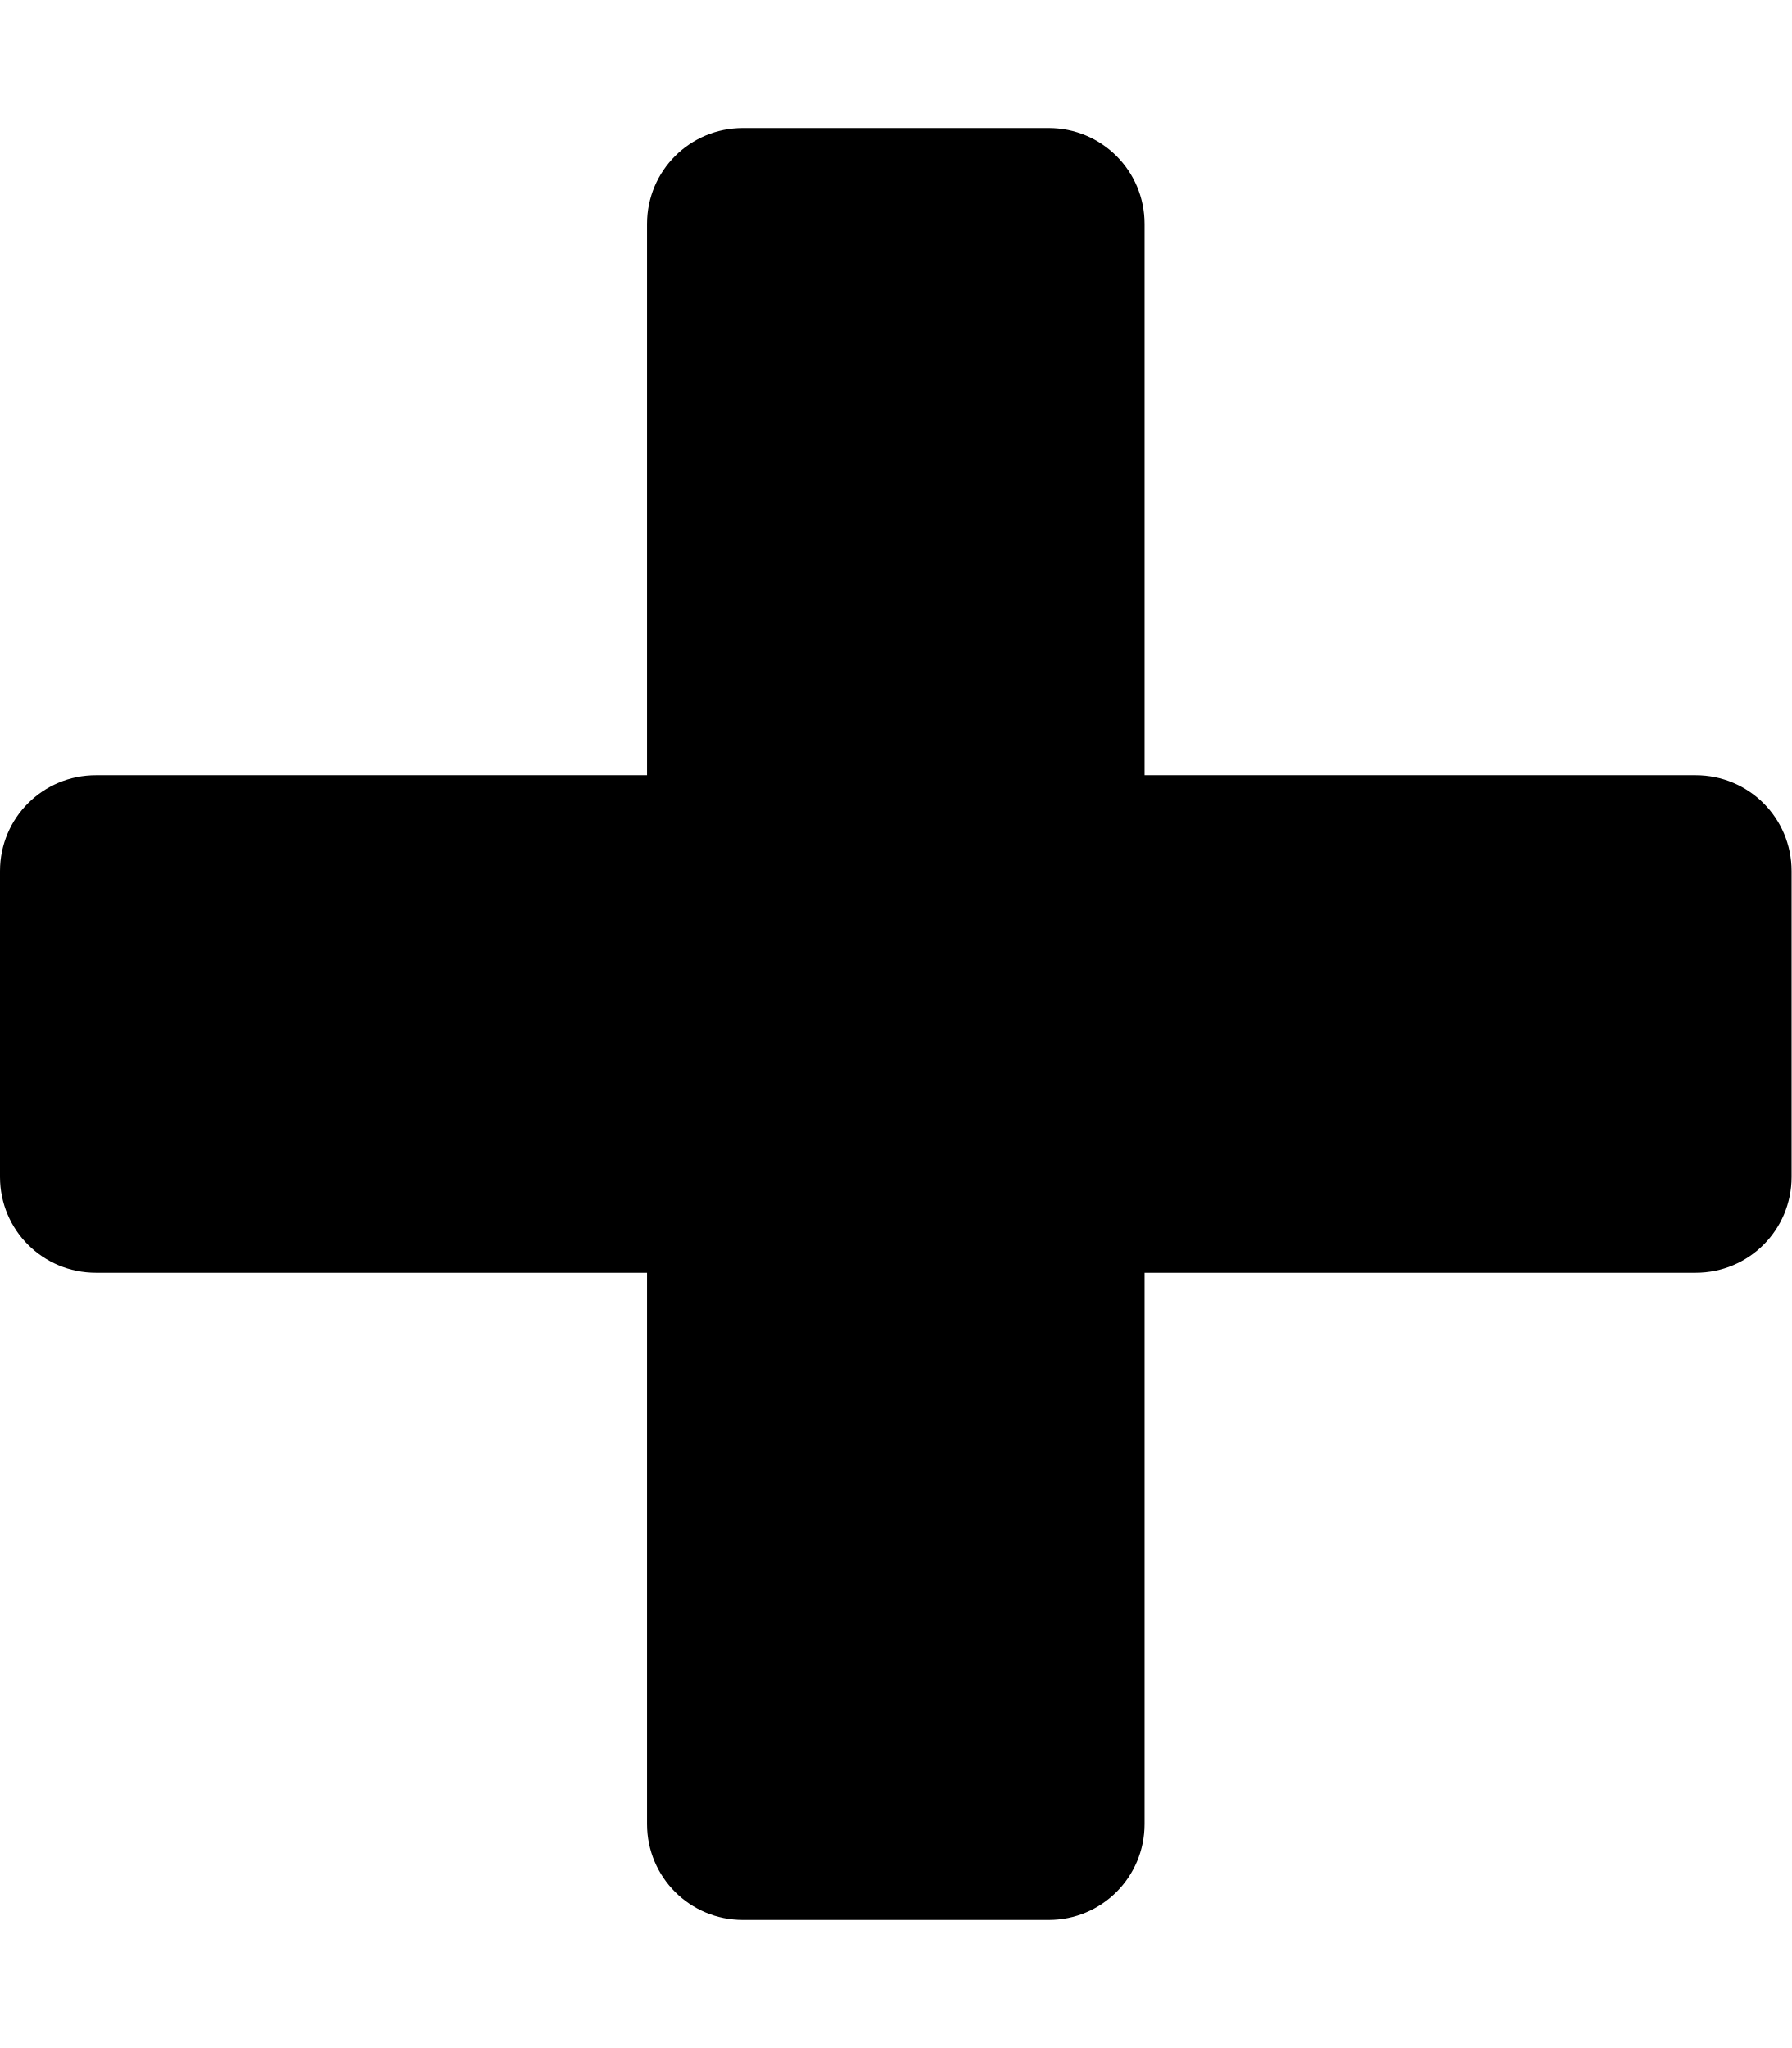
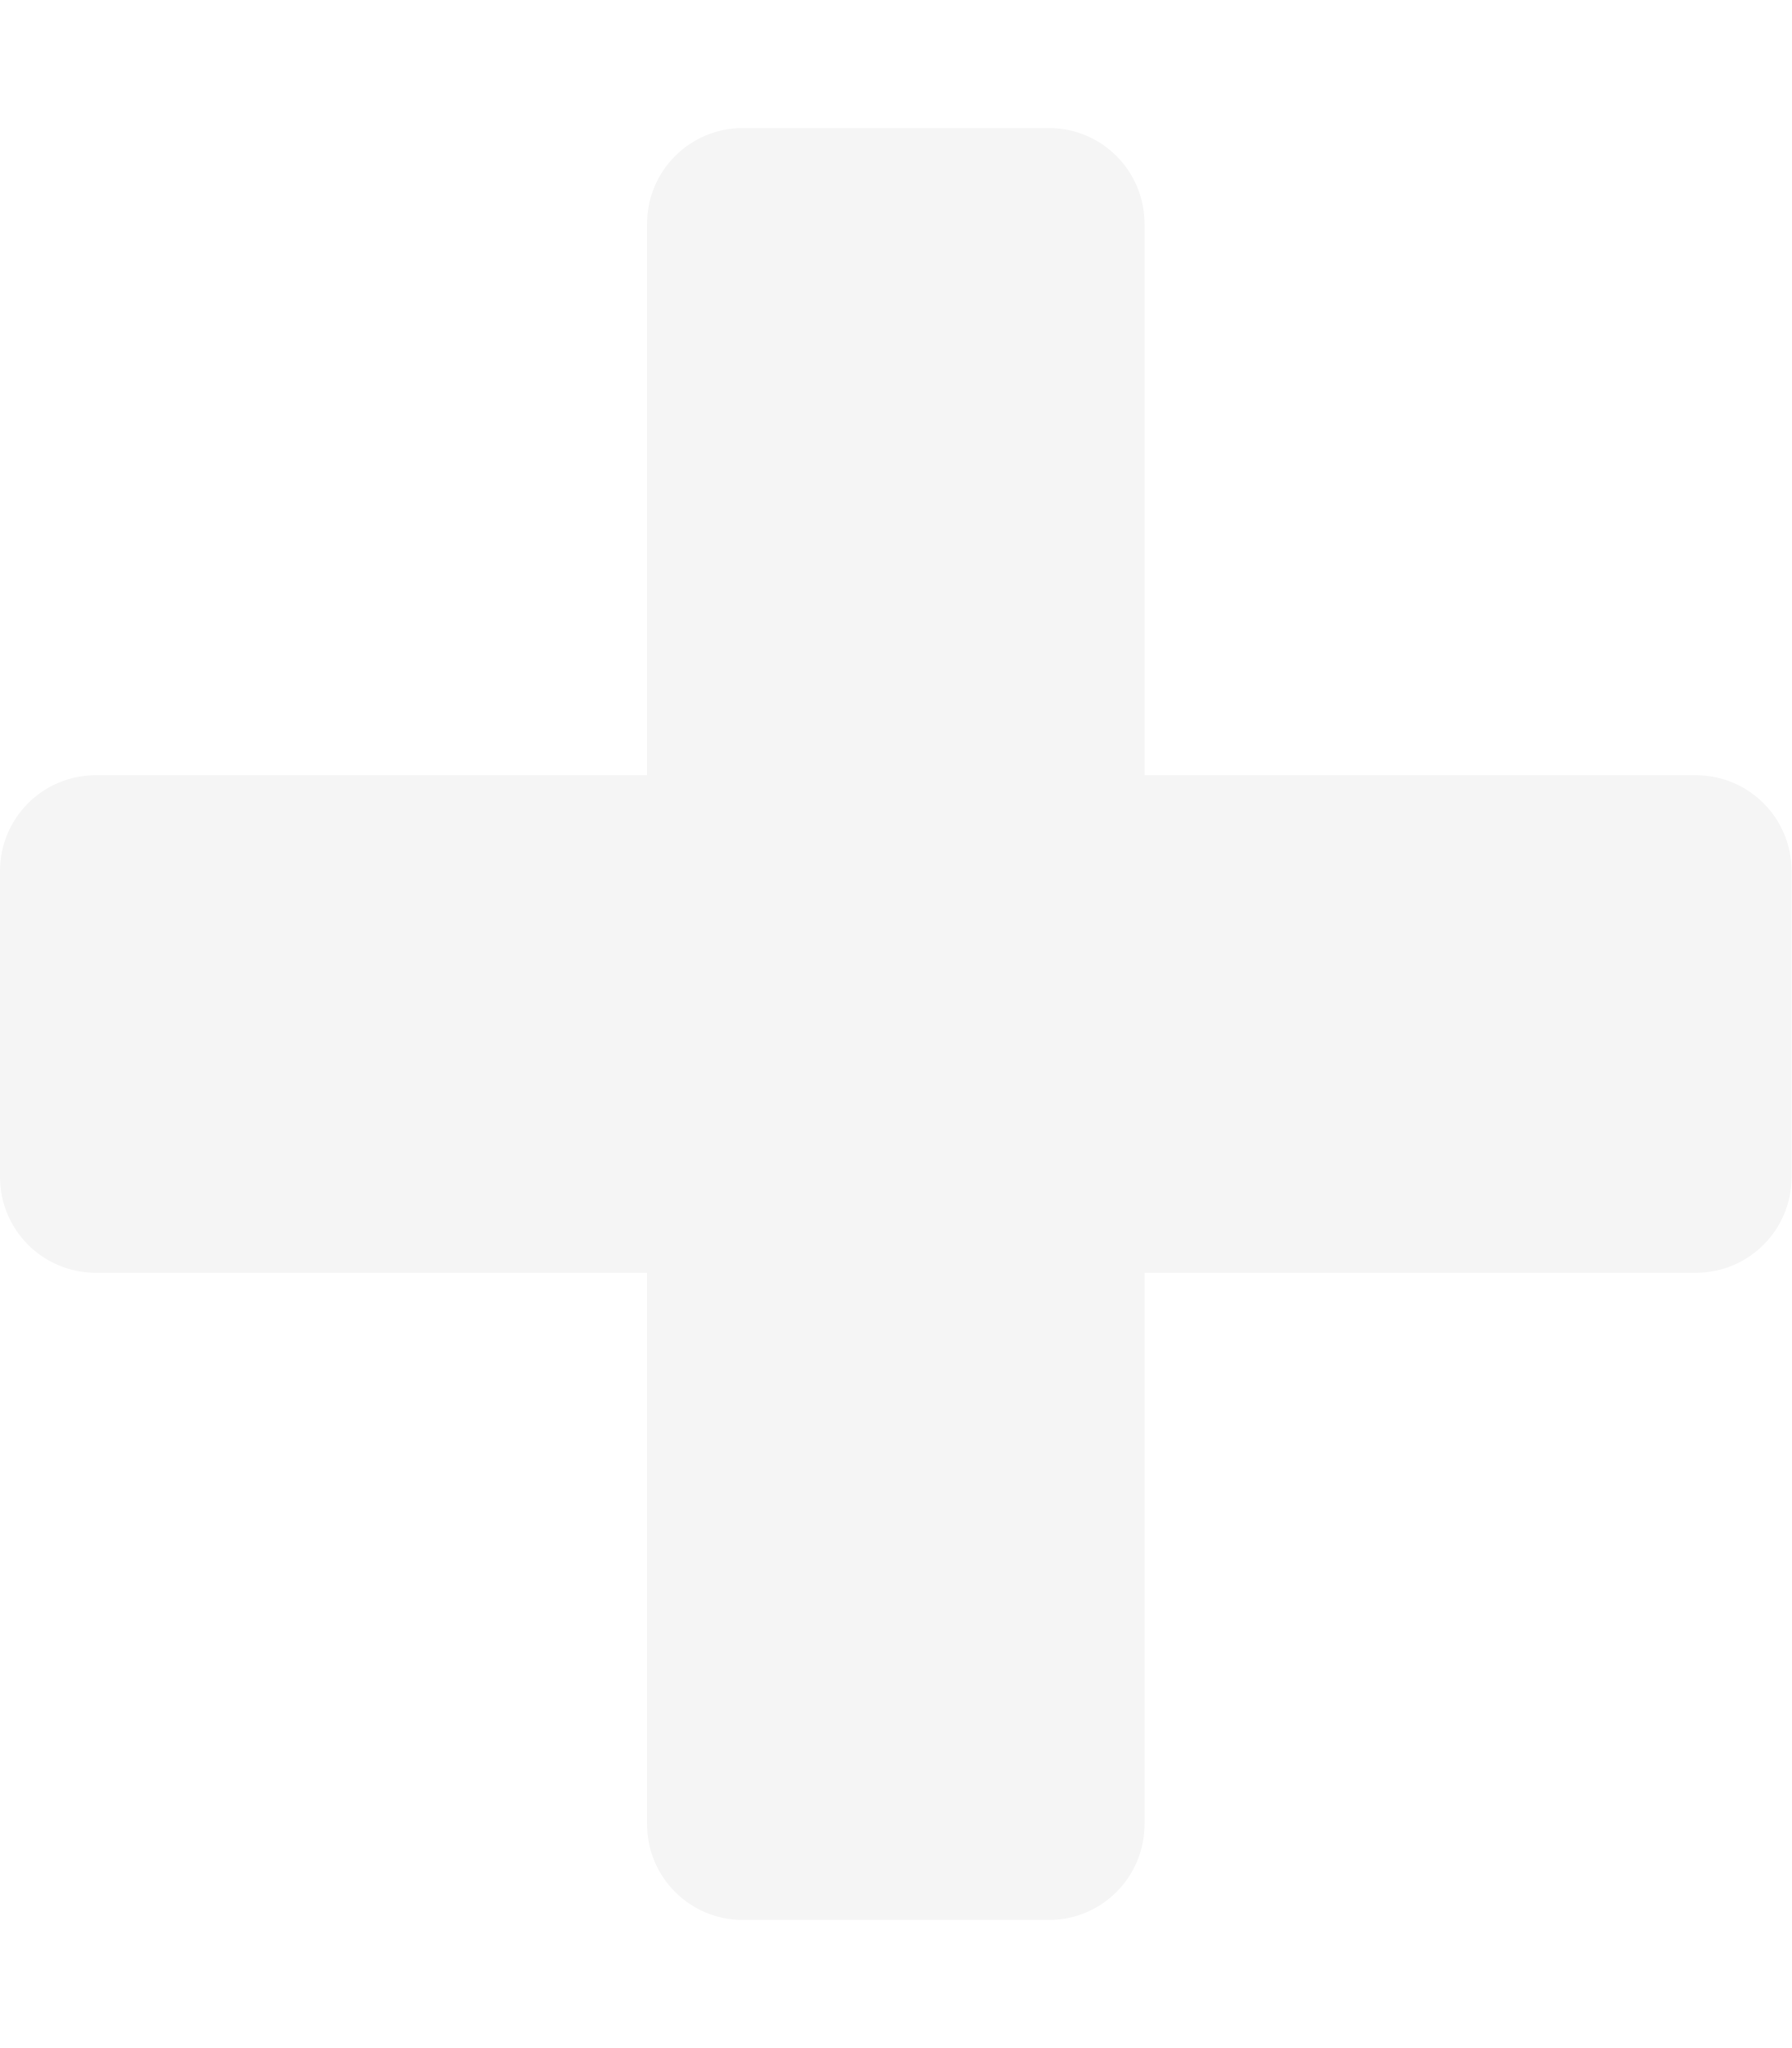
- <svg xmlns="http://www.w3.org/2000/svg" viewBox="0 0 448 512">
+ <svg xmlns="http://www.w3.org/2000/svg" fill="whitesmoke" viewBox="0 0 448 512">
  <path d="M448 294.2v-76.4c0-13.3-10.7-24-24-24H286.2V56c0-13.3-10.7-24-24-24h-76.4c-13.3 0-24 10.7-24 24v137.8H24c-13.3 0-24 10.7-24 24v76.4c0 13.3 10.7 24 24 24h137.8V456c0 13.3 10.7 24 24 24h76.4c13.3 0 24-10.7 24-24V318.2H424c13.3 0 24-10.7 24-24z" />
</svg>
